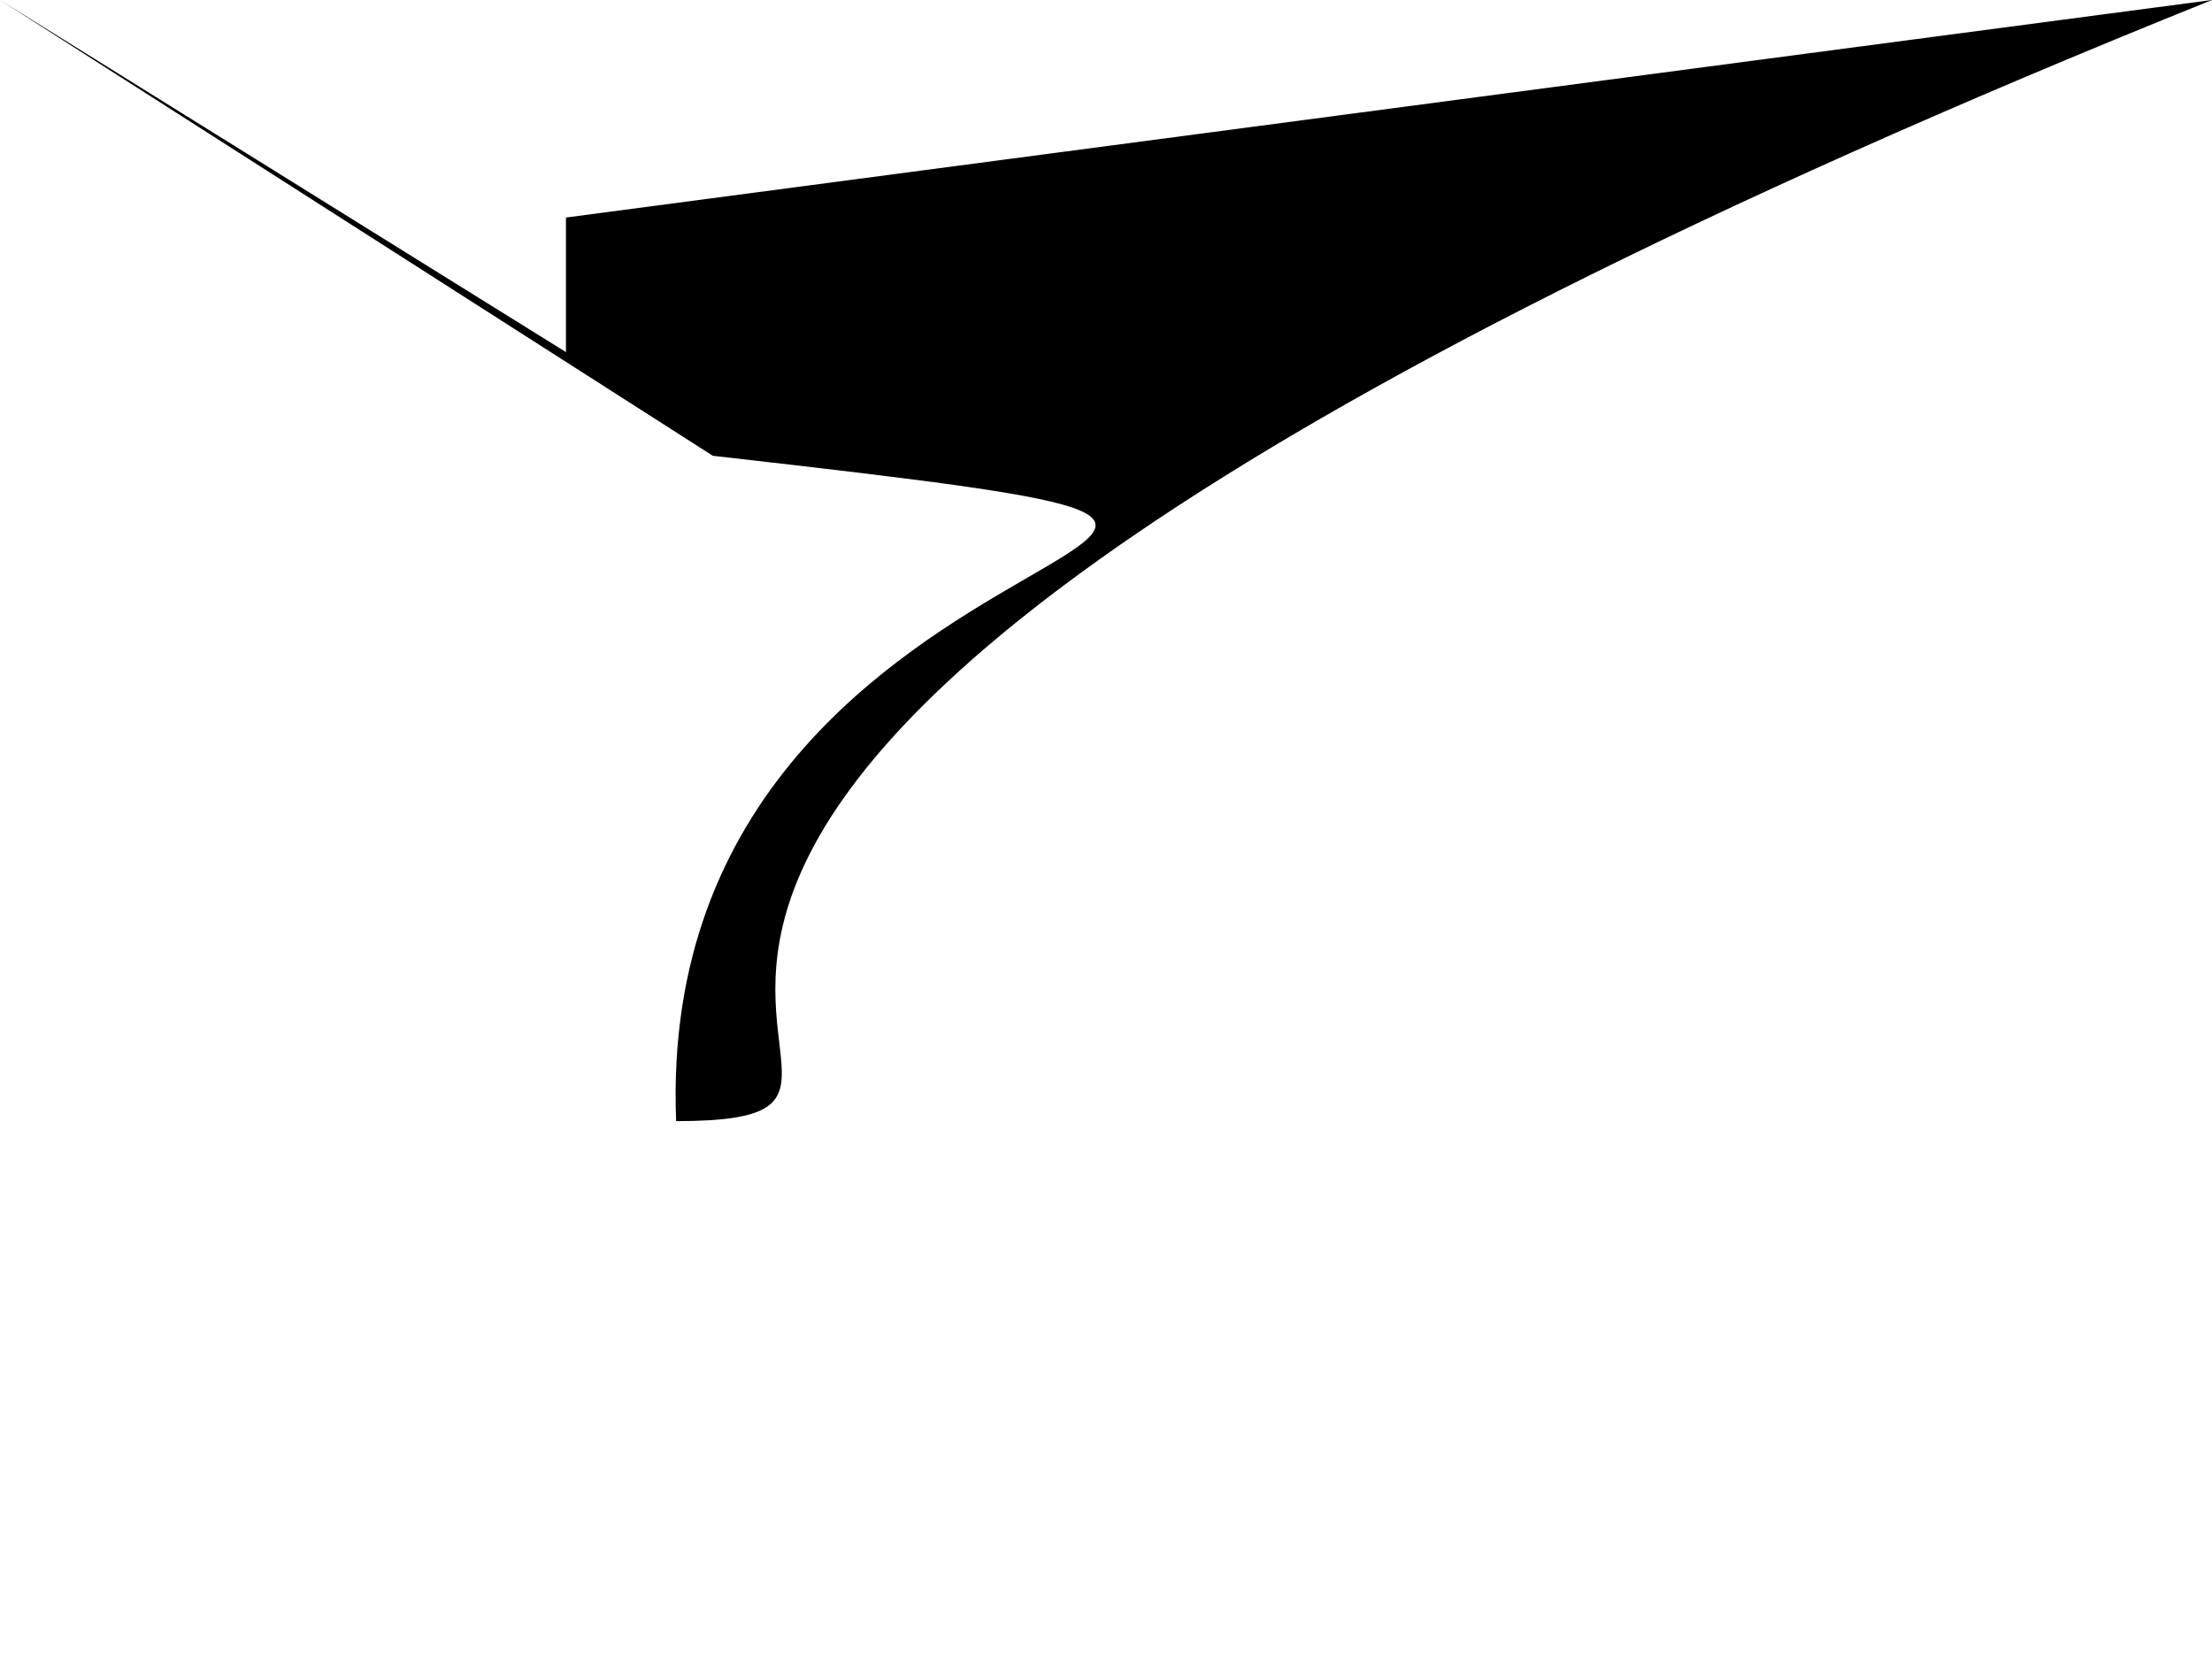
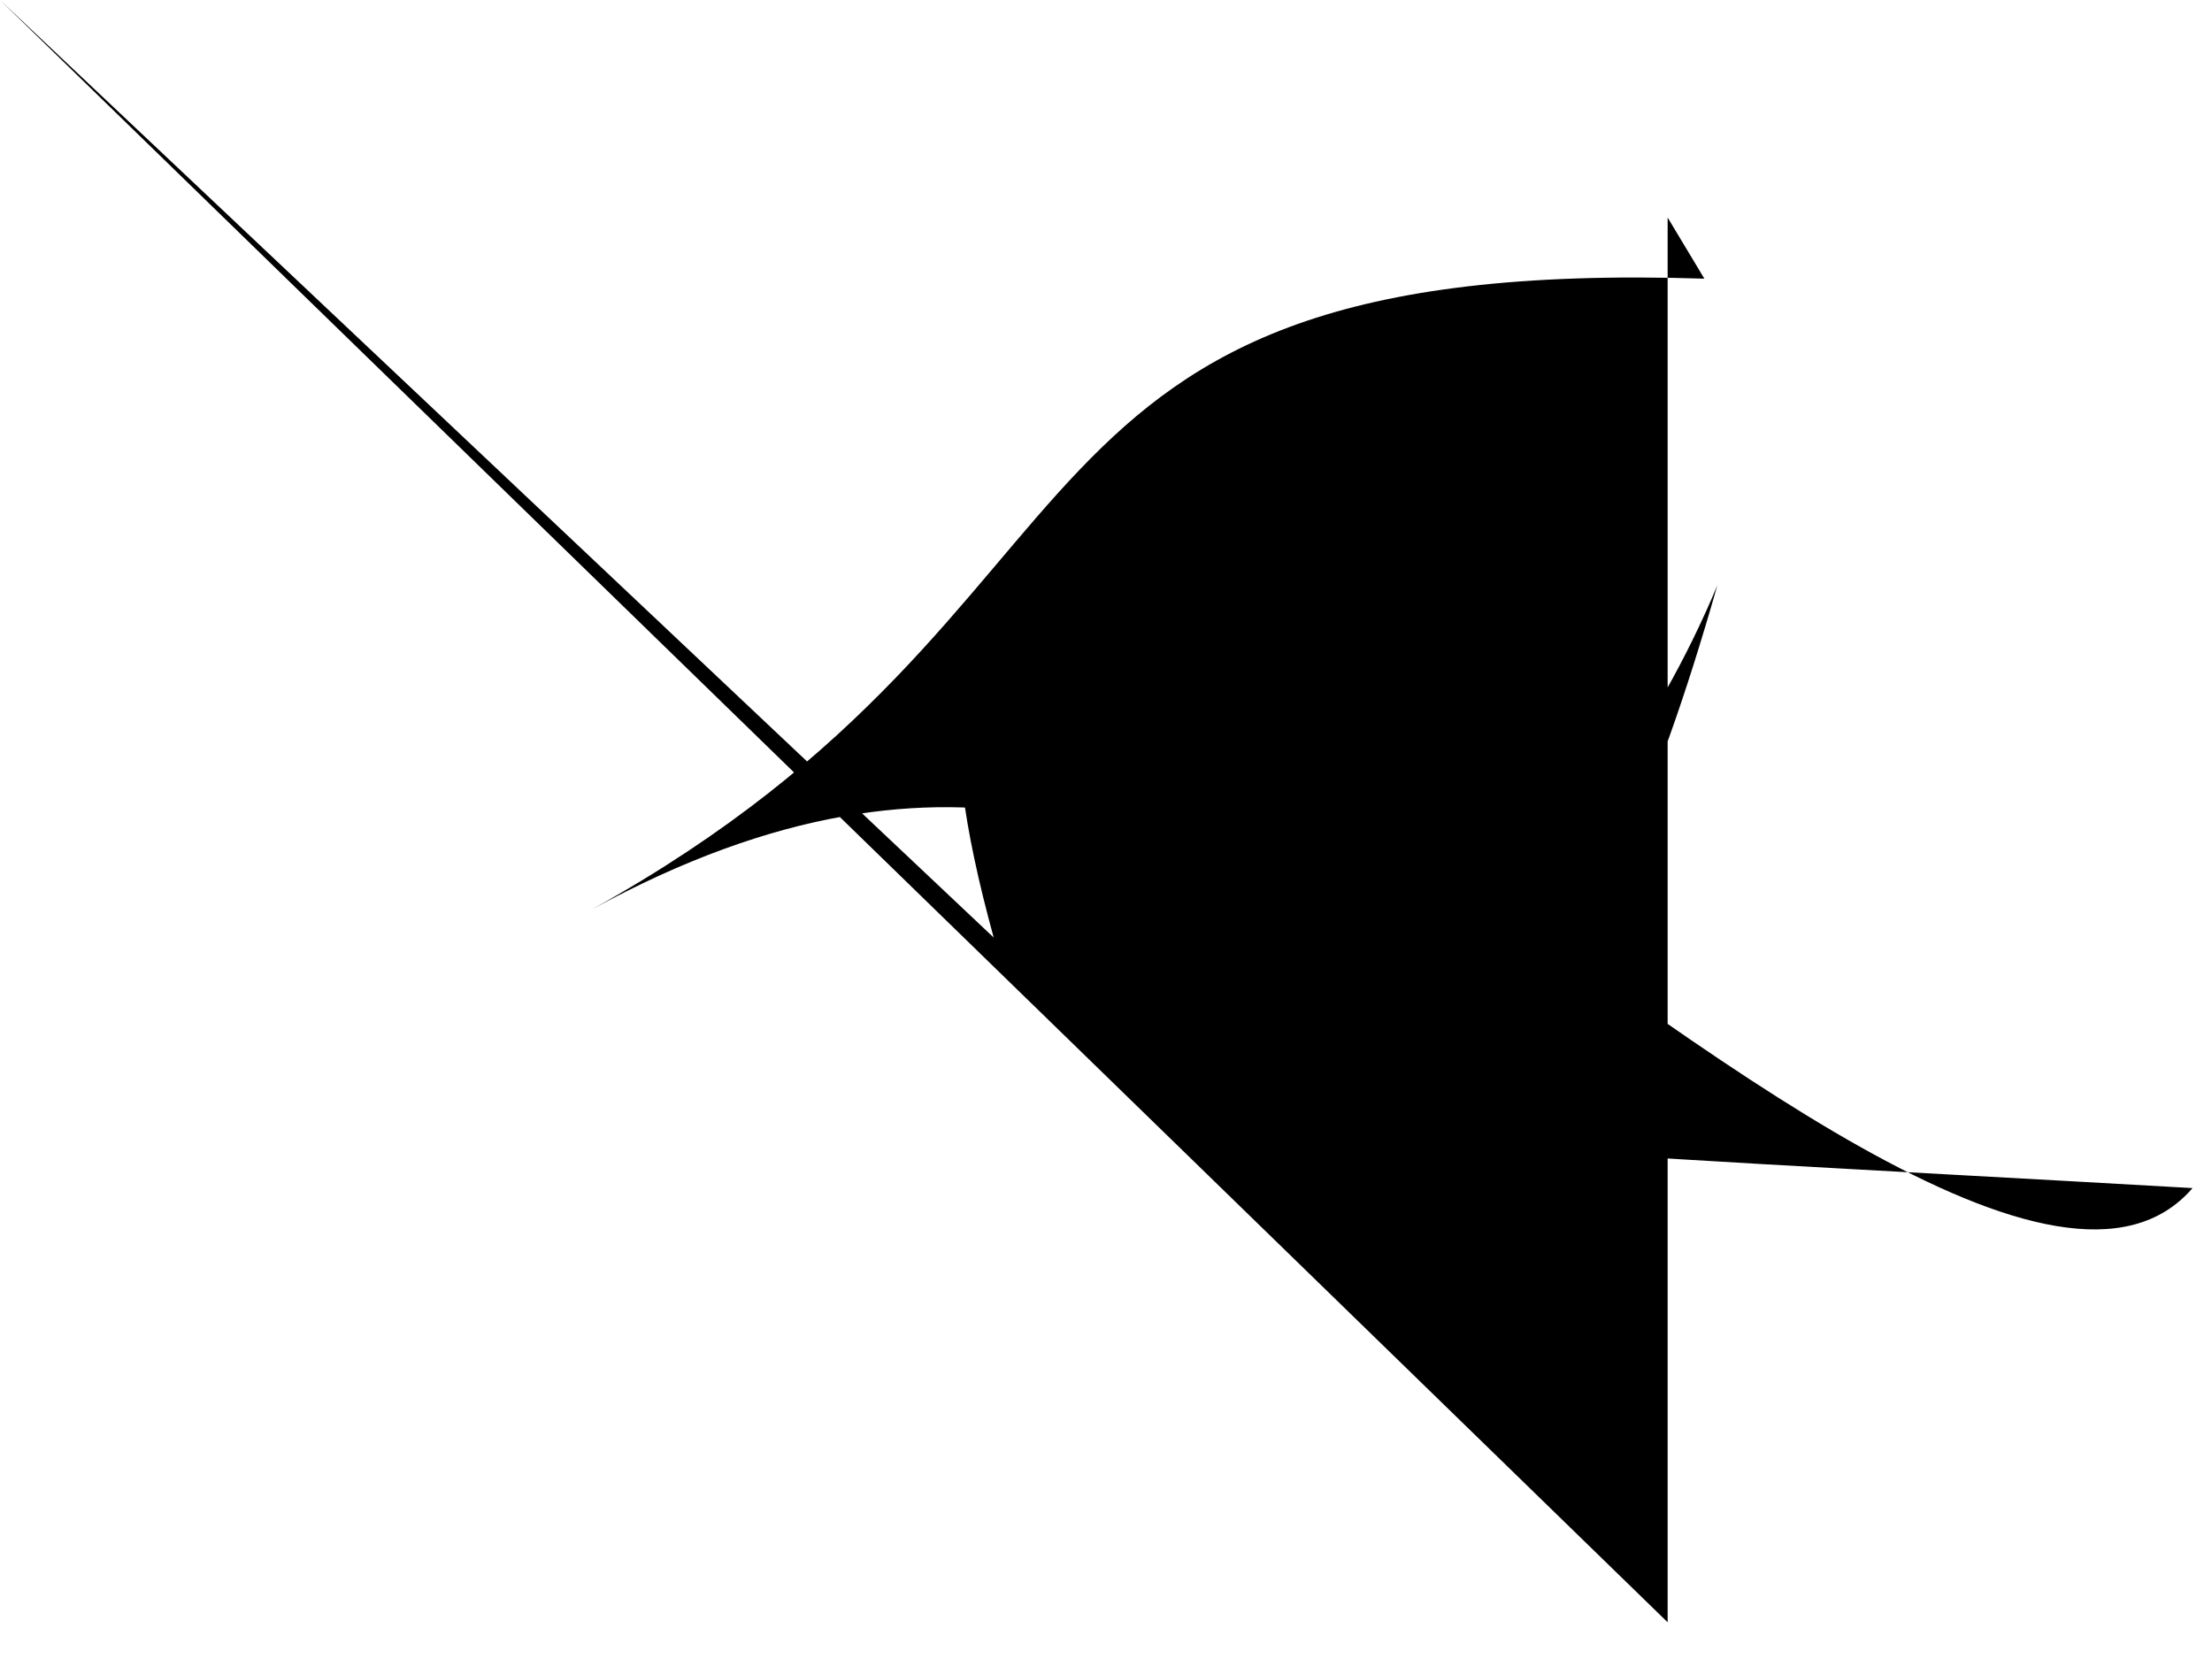
<svg xmlns="http://www.w3.org/2000/svg" baseProfile="tiny" height="768" version="1.2" width="1024">
  <defs />
-   <path d="M 0 0 L 262 163 V 100.7 L 1024 0 C 50 392 490 519 313 519 301 217 744 258 330 211" />
+   <path d="M 0 0 L 772 751 V 100.7 L 789 129 C 448 118 530 279 274 421 618 233 674 695 795 271 C 678 551 369 513 1015 550 895 689 344 11 460 434" />
</svg>
